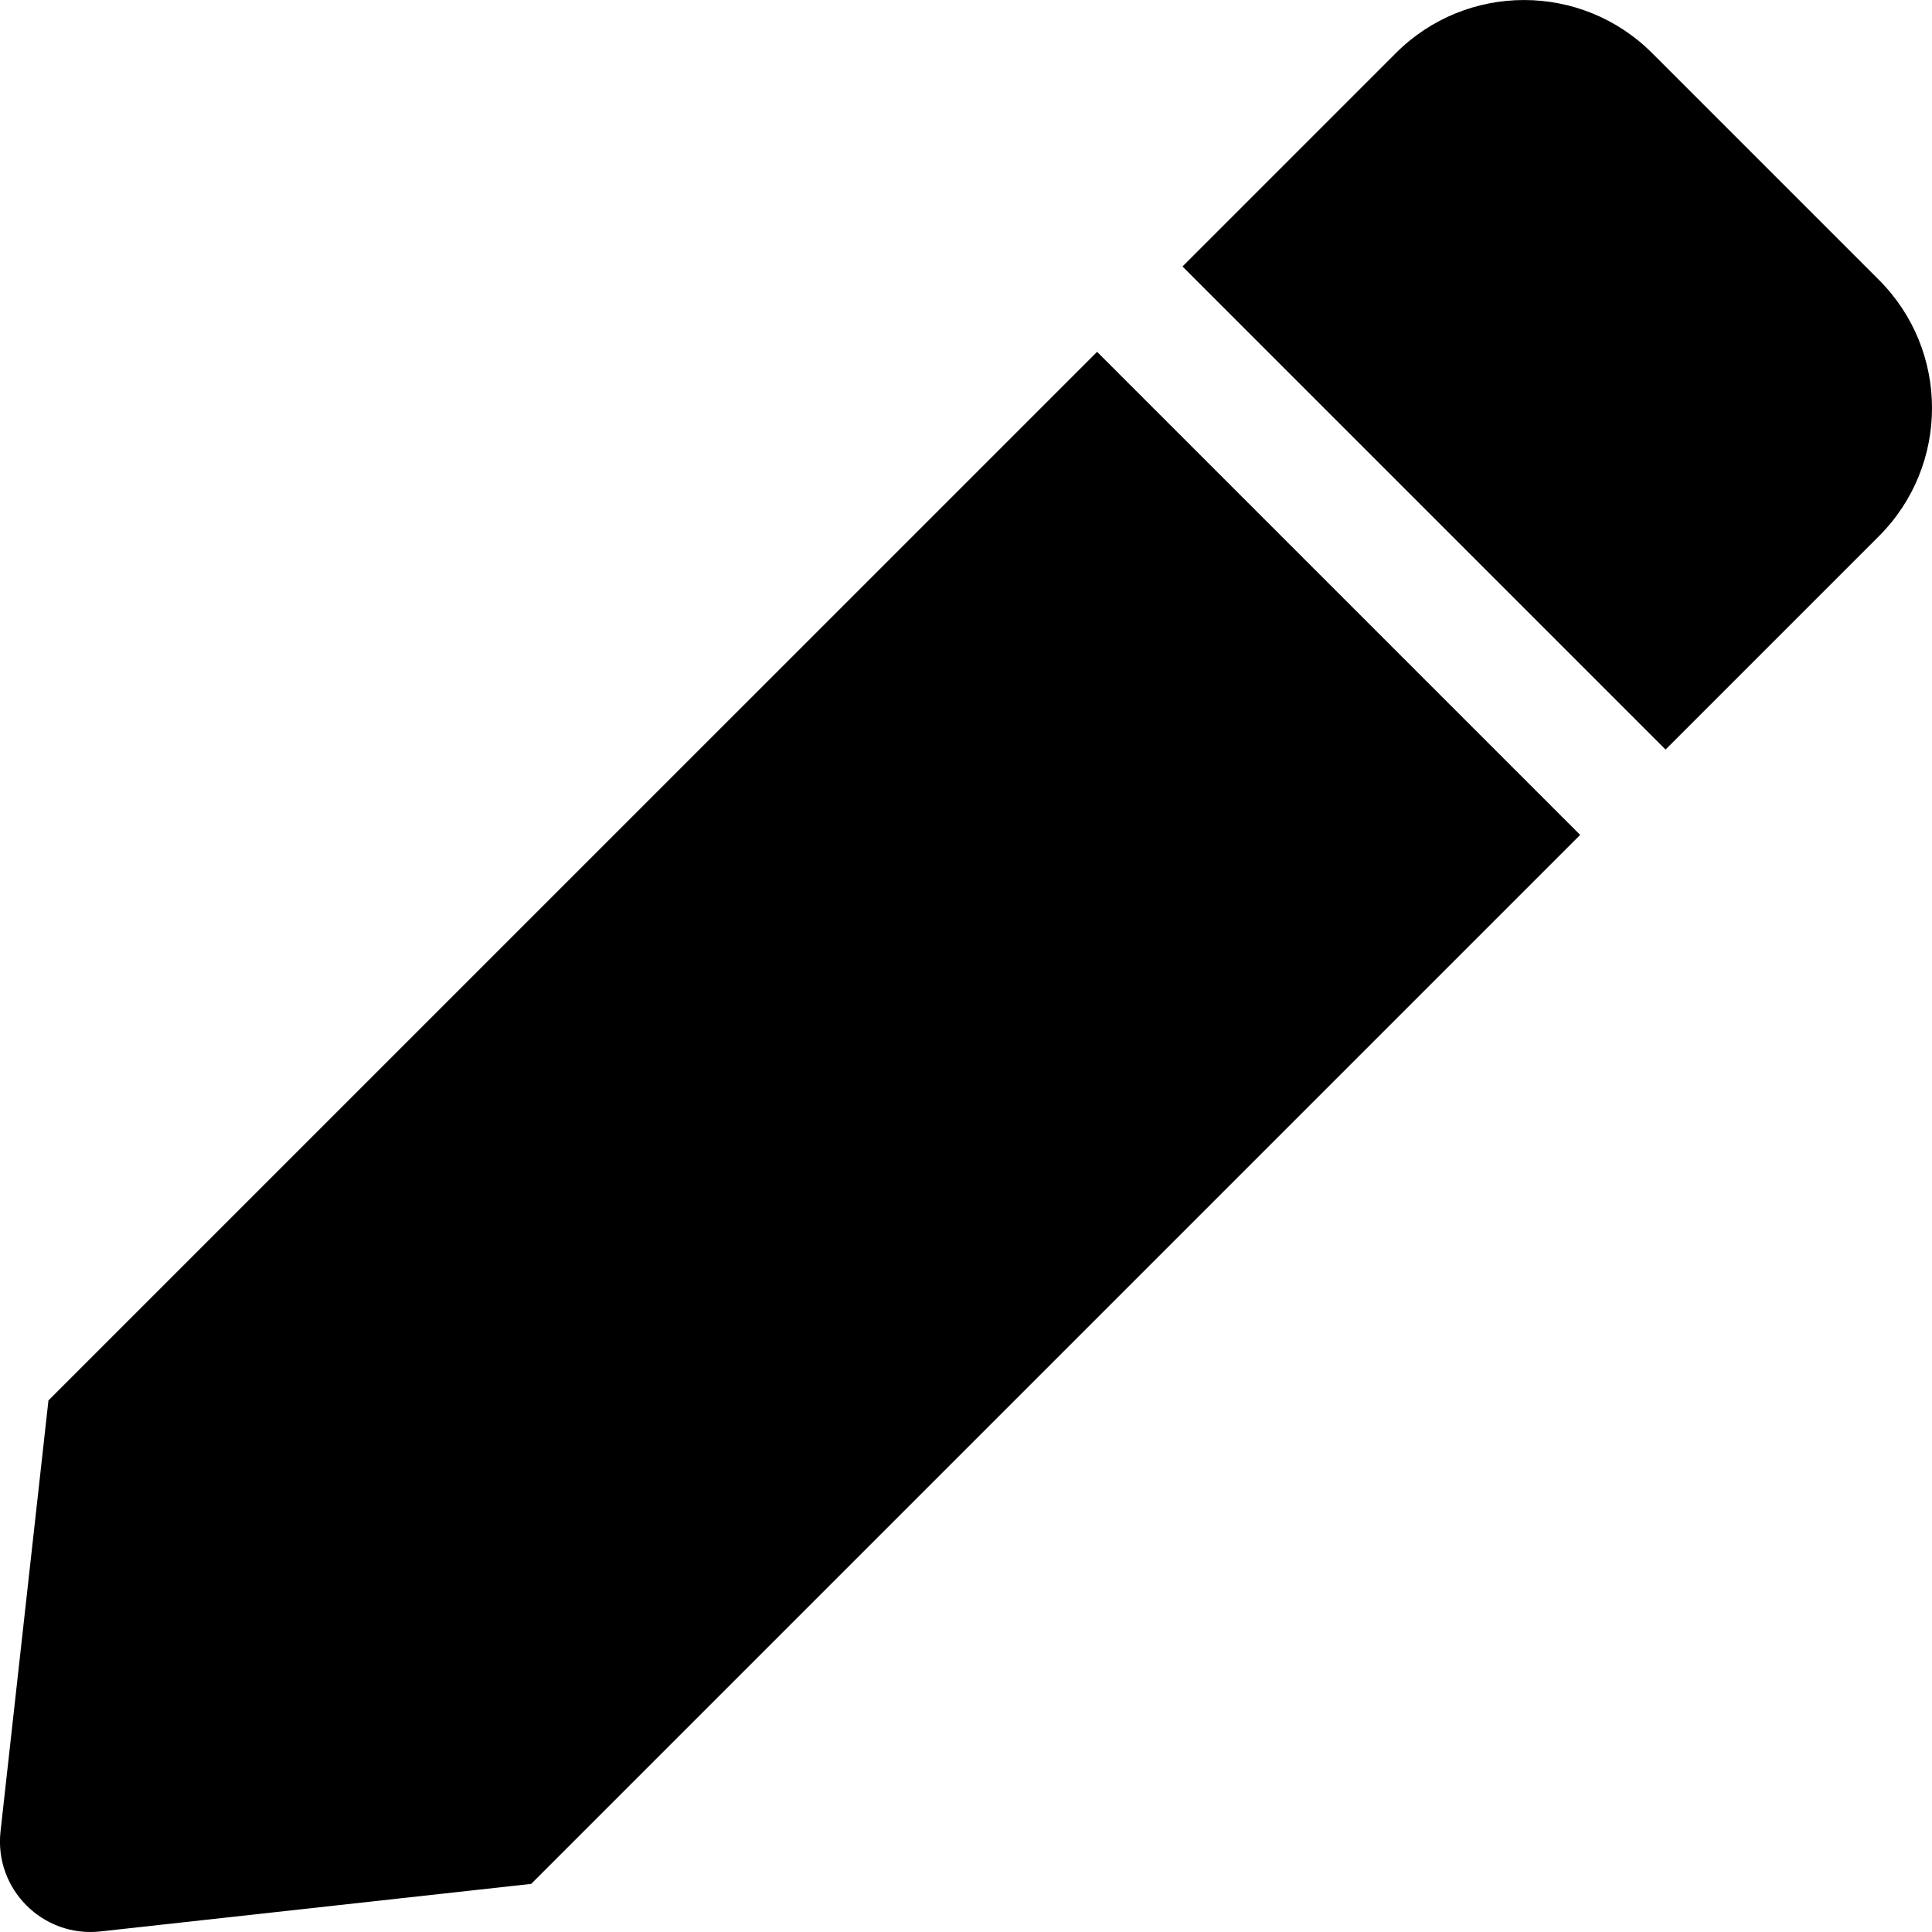
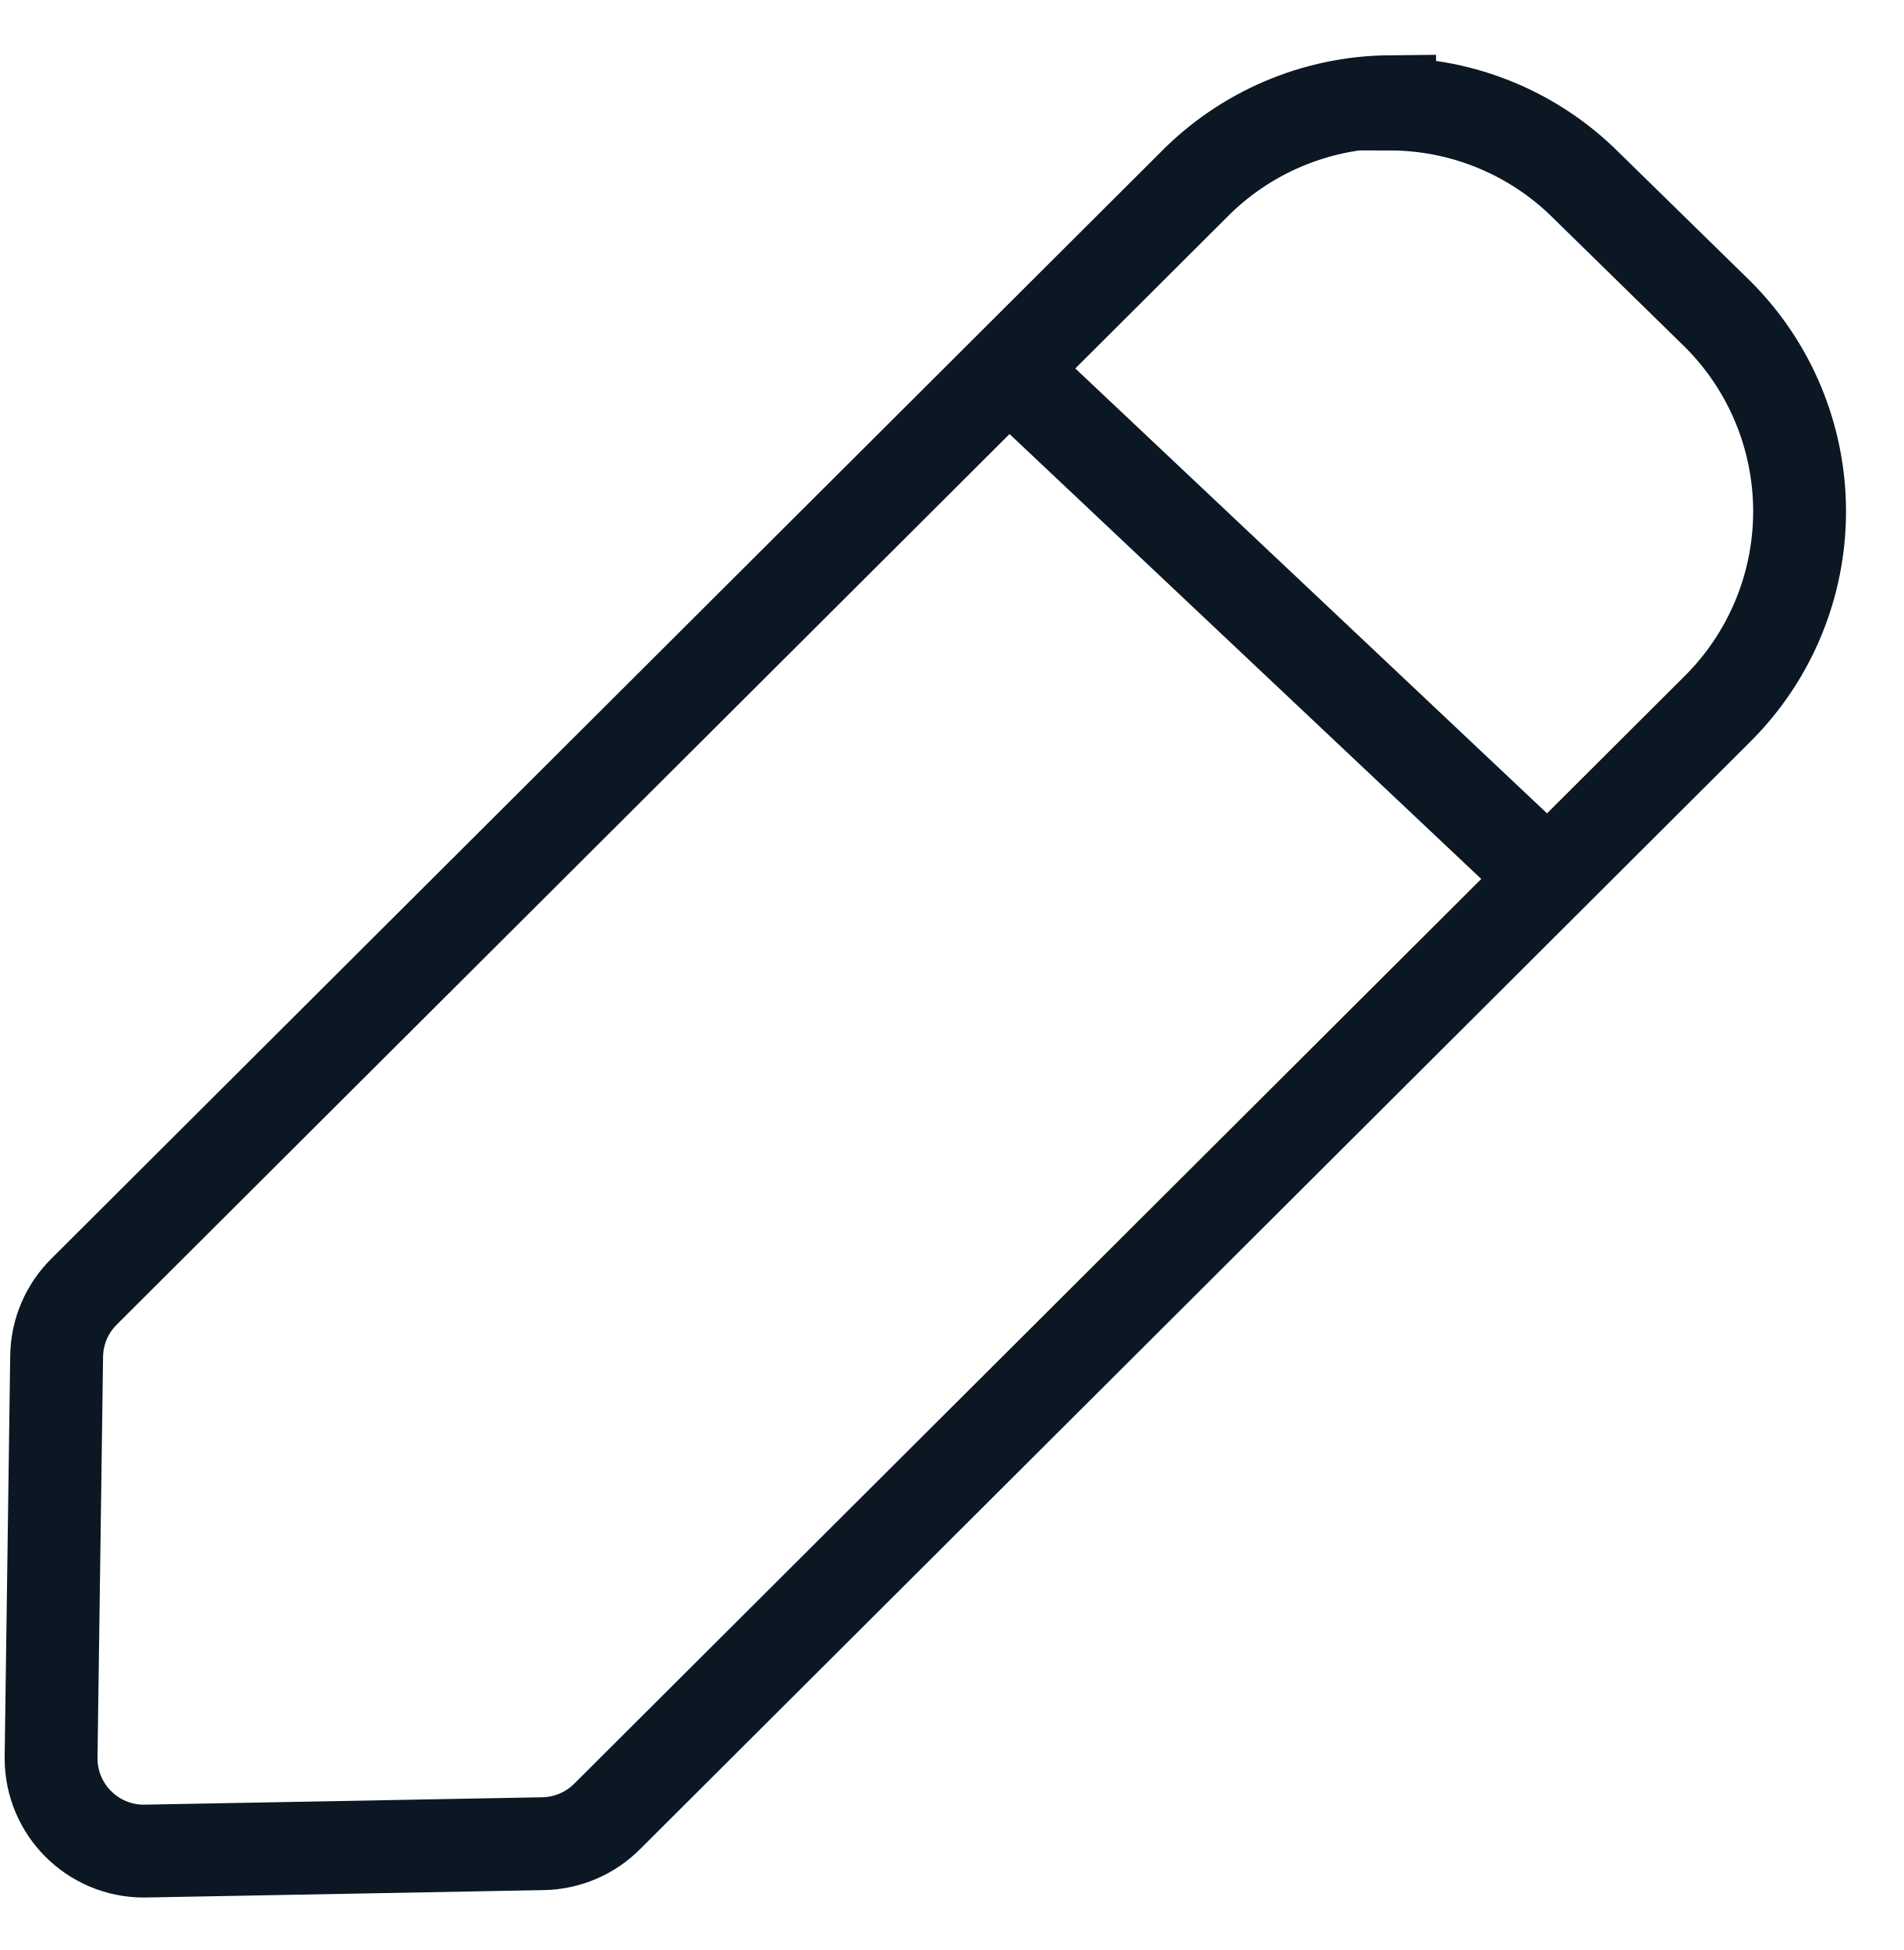
- <svg xmlns="http://www.w3.org/2000/svg" viewBox="0 0 512 512">
-   <path d="M290.74 93.24l128.02 128.02-277.99 277.99-114.14 12.6C11.35 513.54-1.56 500.62.14 485.34l12.7-114.22 277.9-277.88zm207.2-19.06l-60.11-60.11c-18.75-18.75-49.16-18.75-67.91 0l-56.55 56.55 128.02 128.02 56.55-56.55c18.75-18.76 18.75-49.16 0-67.91z" />
+ <svg xmlns="http://www.w3.org/2000/svg" width="41px" height="42px" viewBox="0 0 41 42" version="1.1">
+   <g id="05-Home" stroke="none" stroke-width="1" fill="none" fill-rule="evenodd">
+     <g id="edit" transform="translate(1.1, 2.19)" stroke="#0B1823" stroke-width="2">
+       <path d="M28.83,-8.52651283e-14 C27.232,0.015 25.706,0.666 24.59,1.81 L0.71,25.63 C0.339,25.998 0.127,26.497 0.12,27.02 L2.20268248e-13,35.68 C2.20268248e-13,36.785 0.895,37.68 2,37.68 L2,37.68 L10.6,37.52 C11.119,37.51 11.614,37.298 11.98,36.93 L35.9,13.07 C37.027,11.945 37.66,10.417 37.66,8.825 C37.66,7.233 37.027,5.705 35.9,4.58 L33.07,1.81 C31.946,0.684 30.421,0.051 28.83,0.05 L28.83,-8.52651283e-14 Z" id="Path" />
+       <line x1="20.83" y1="5.96" x2="31.74" y2="16.25" id="Path" stroke-linecap="round" stroke-linejoin="round" />
+     </g>
+   </g>
</svg>
